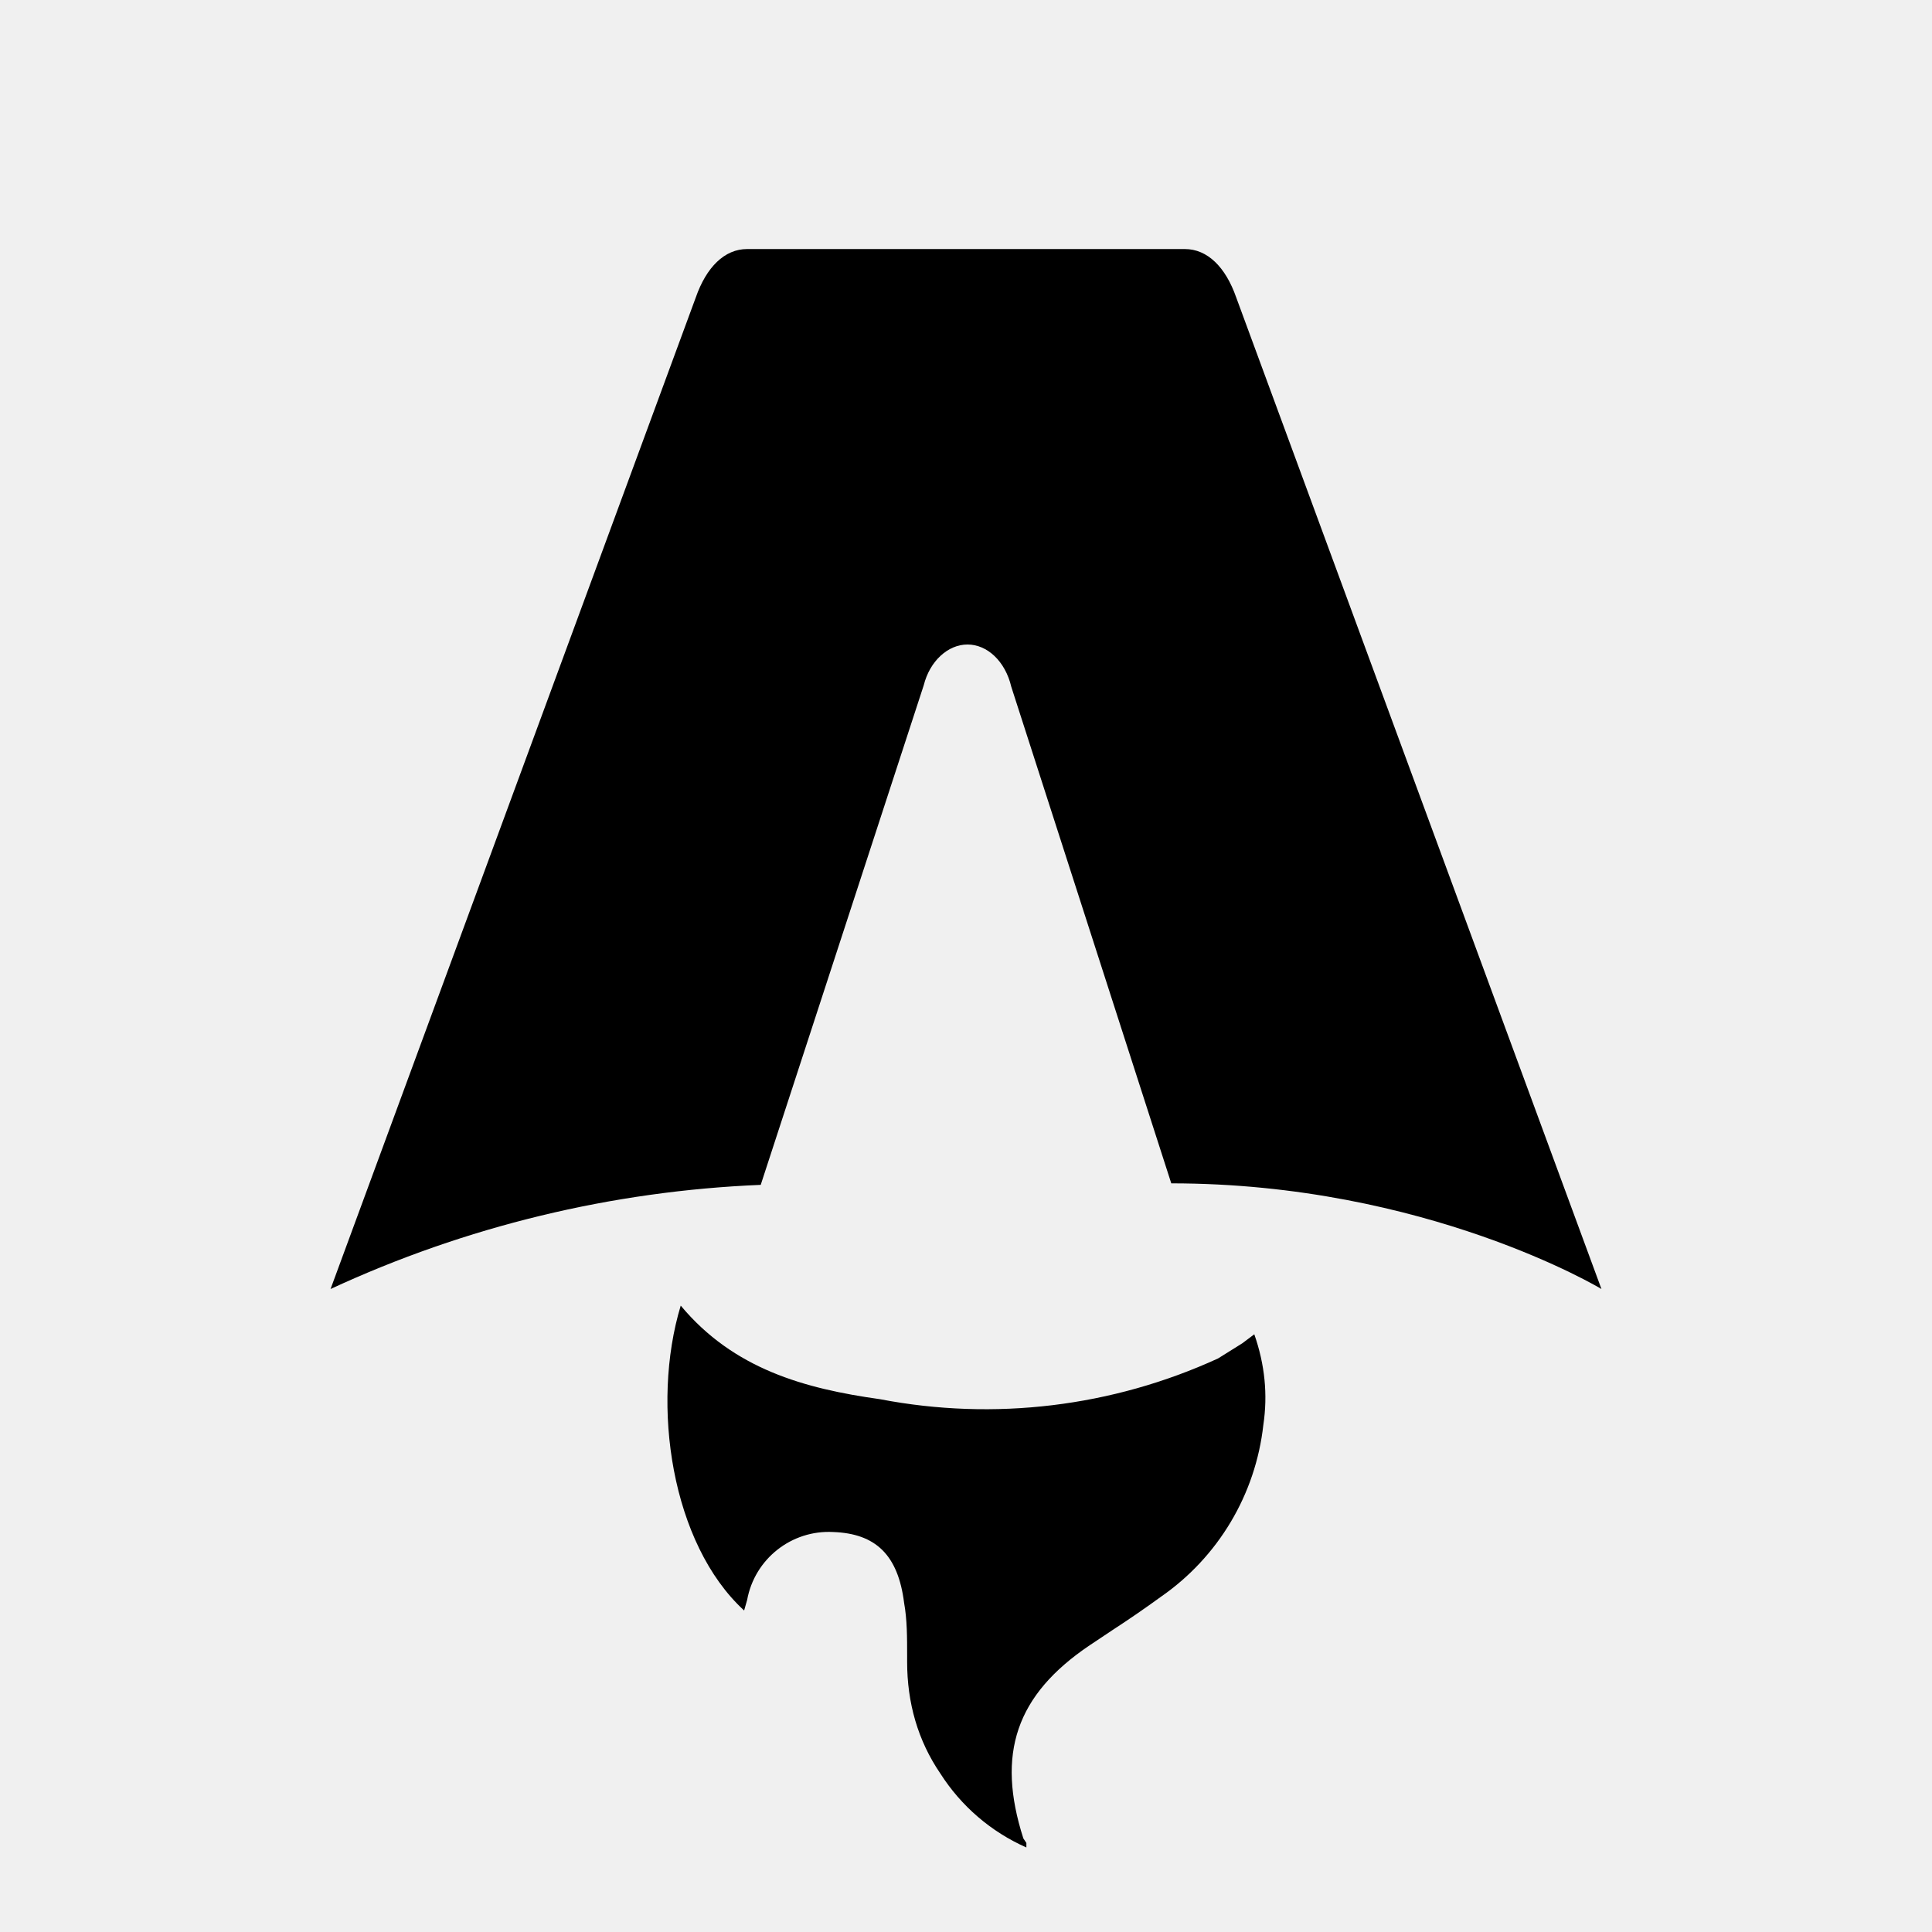
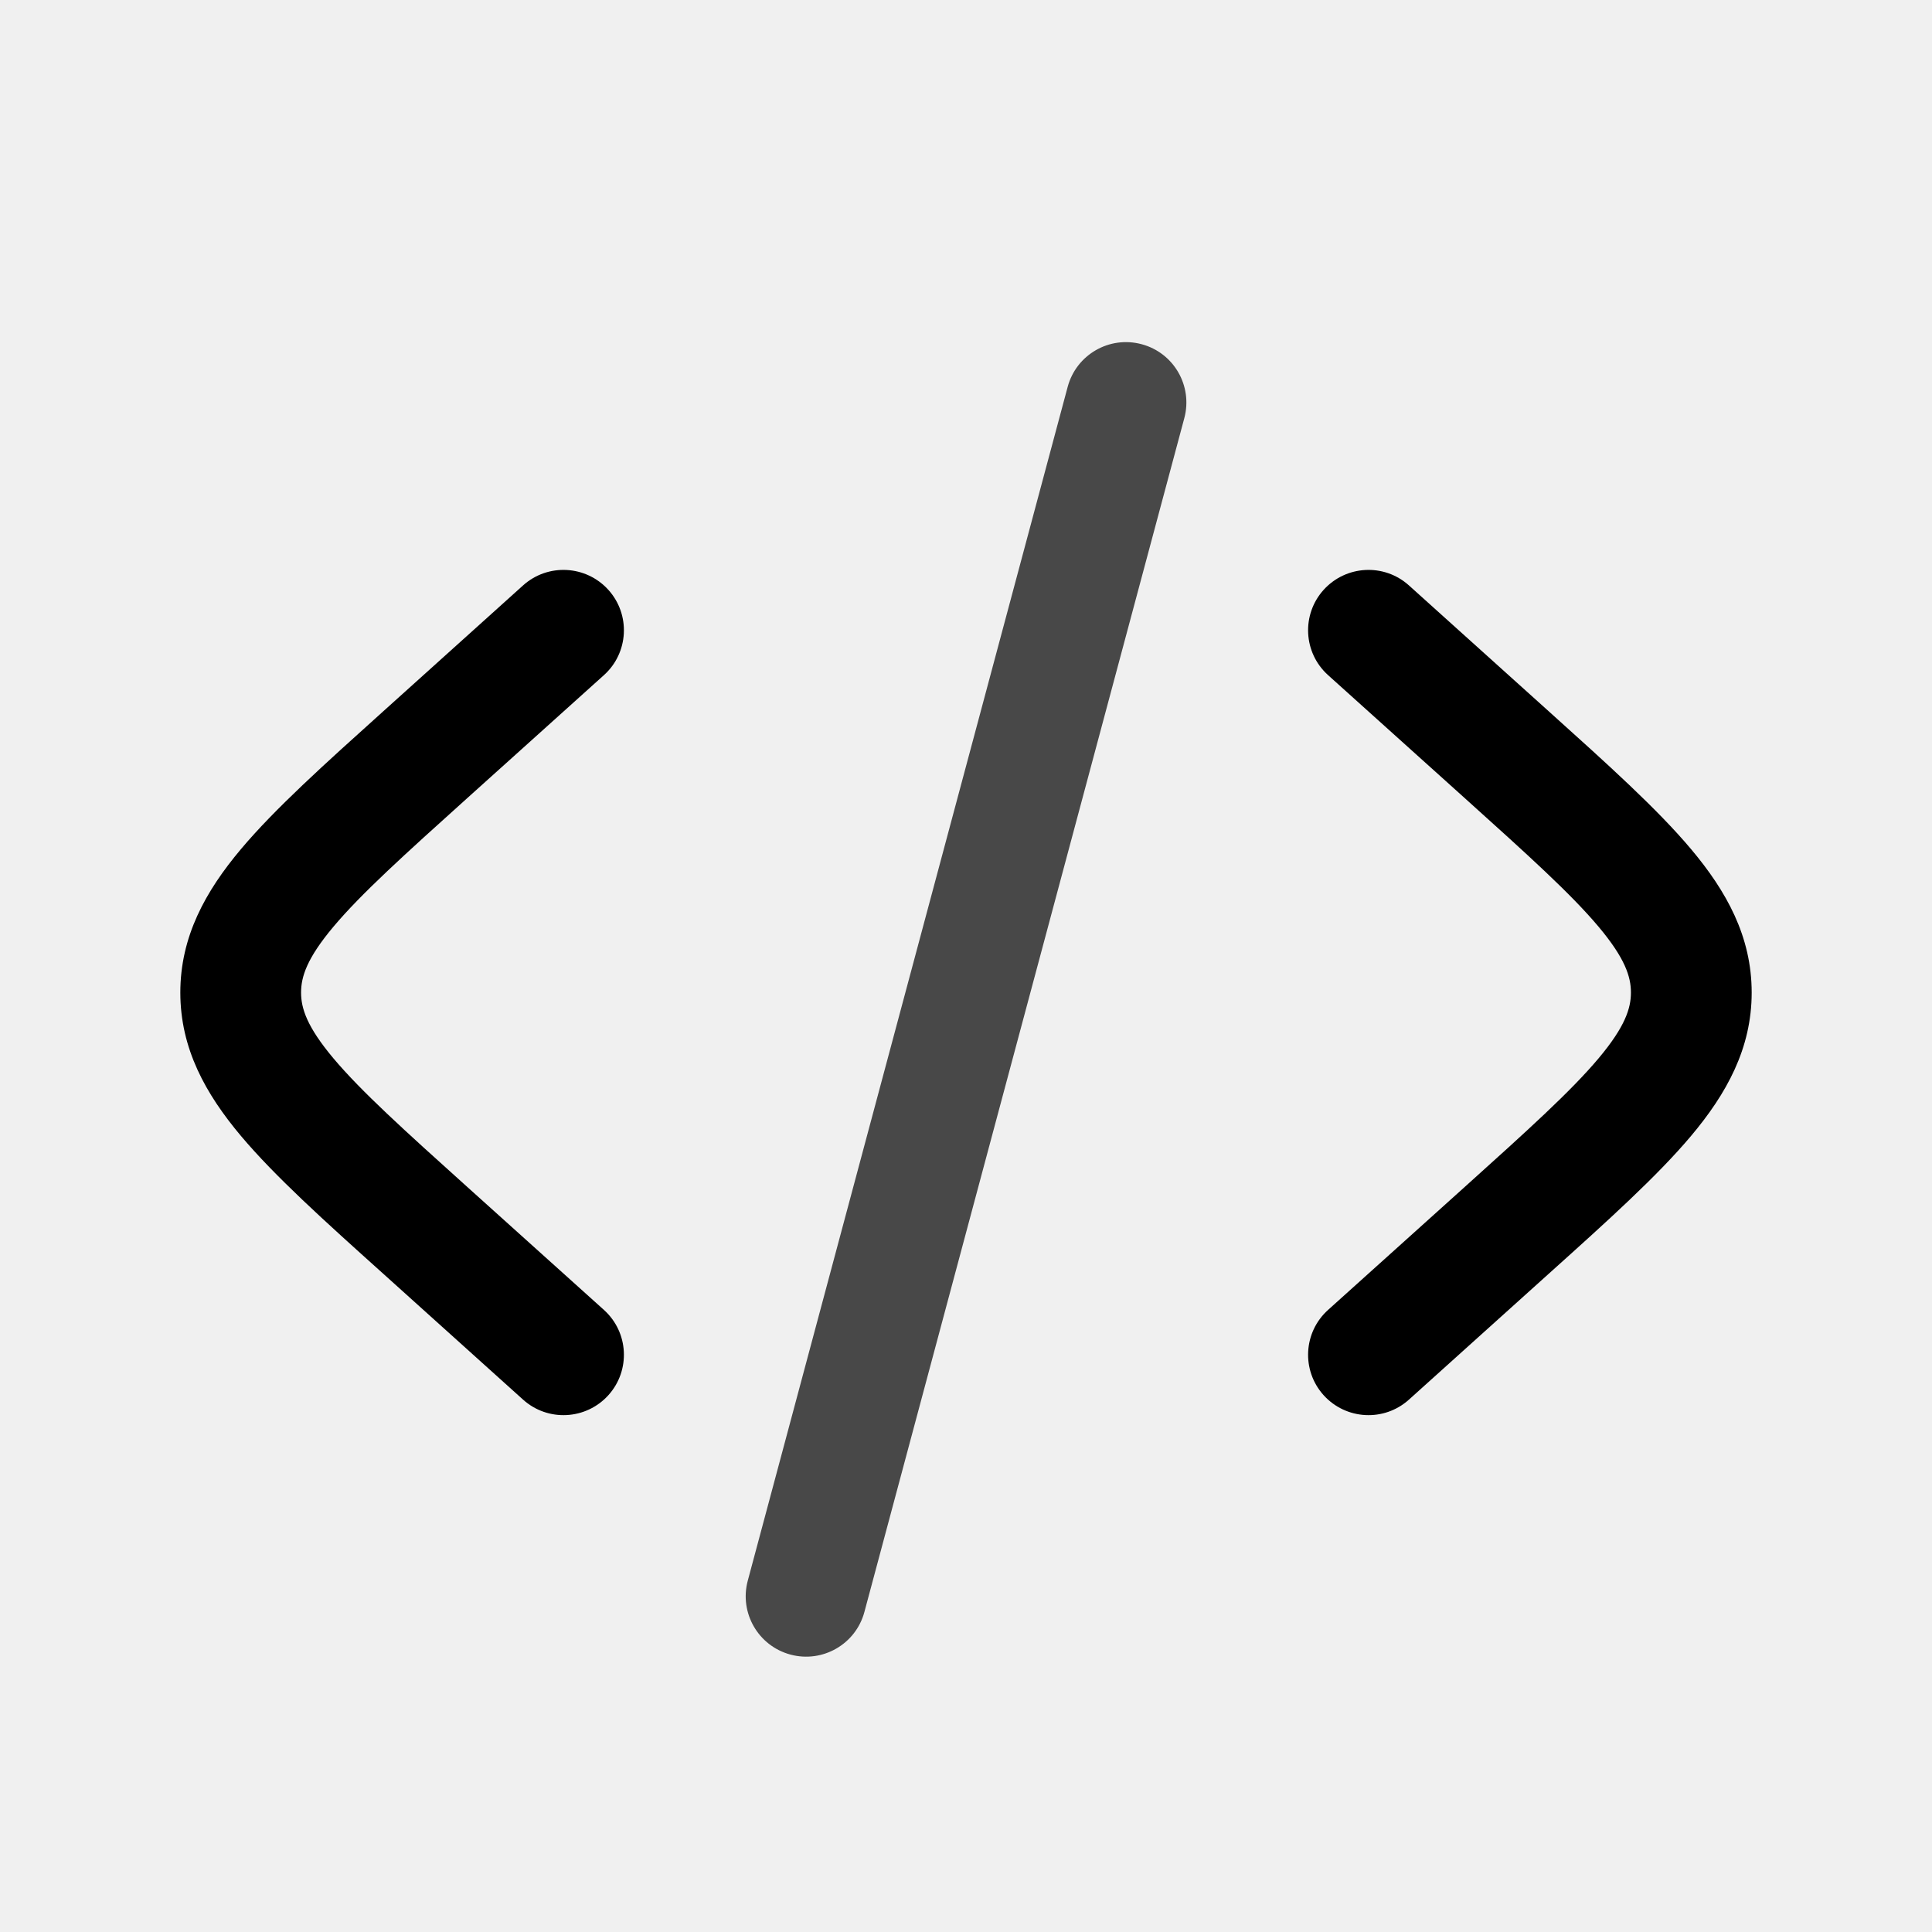
- <svg xmlns="http://www.w3.org/2000/svg" fill="none" viewBox="0 0 128 128">
-   <path d="M50.4 78.5a75.1 75.1 0 0 0-28.5 6.9l24.2-65.7c.7-2 1.9-3.2 3.4-3.2h29c1.5 0 2.7 1.2 3.4 3.2l24.2 65.7s-11.6-7-28.5-7L67 45.5c-.4-1.7-1.6-2.8-2.9-2.8-1.3 0-2.5 1.1-2.9 2.7L50.4 78.5Zm-1.1 28.2Zm-4.2-20.2c-2 6.6-.6 15.8 4.2 20.2a17.5 17.5 0 0 1 .2-.7 5.5 5.5 0 0 1 5.7-4.5c2.8.1 4.3 1.5 4.7 4.7.2 1.1.2 2.3.2 3.5v.4c0 2.7.7 5.2 2.2 7.4a13 13 0 0 0 5.7 4.9v-.3l-.2-.3c-1.8-5.6-.5-9.5 4.4-12.8l1.5-1a73 73 0 0 0 3.2-2.2 16 16 0 0 0 6.8-11.4c.3-2 .1-4-.6-6l-.8.6-1.6 1a37 37 0 0 1-22.4 2.7c-5-.7-9.7-2-13.2-6.2Z" />
-   <style>
-         path { fill: #000; }
-         @media (prefers-color-scheme: dark) {
-             path { fill: #FFF; }
-         }
-     </style>
+ <svg xmlns="http://www.w3.org/2000/svg" viewBox="0 0 24 24" class="w-5 h-5 text-black dark:text-white" fill="none">
+   <g id="SVGRepo_bgCarrier" stroke-width="0" />
+   <g id="SVGRepo_tracerCarrier" stroke-linecap="round" stroke-linejoin="round" />
+   <g id="SVGRepo_iconCarrier">
+     <path d="M16.442 7.328C16.72 7.02 17.194 6.995 17.502 7.272L19.239 8.836C19.976 9.499 20.586 10.048 21.006 10.547C21.447 11.071 21.76 11.634 21.76 12.33C21.76 13.025 21.447 13.588 21.006 14.112C20.586 14.611 19.976 15.161 19.239 15.823L17.502 17.387C17.194 17.664 16.72 17.639 16.442 17.331C16.165 17.023 16.19 16.549 16.498 16.272L18.195 14.745C18.983 14.036 19.514 13.556 19.858 13.147C20.188 12.754 20.26 12.525 20.26 12.33C20.26 12.134 20.188 11.905 19.858 11.512C19.514 11.103 18.983 10.623 18.195 9.914L16.498 8.387C16.19 8.11 16.165 7.636 16.442 7.328Z" fill="currentColor" />
+     <path d="M7.502 8.387C7.81 8.11 7.835 7.636 7.558 7.328C7.28 7.02 6.806 6.995 6.498 7.272L4.761 8.836C4.024 9.499 3.414 10.048 2.994 10.547C2.553 11.071 2.24 11.634 2.24 12.33C2.24 13.025 2.553 13.588 2.994 14.112C3.414 14.611 4.024 15.161 4.761 15.823L6.498 17.387C6.806 17.664 7.28 17.639 7.558 17.331C7.835 17.023 7.81 16.549 7.502 16.272L5.805 14.745C5.017 14.036 4.486 13.556 4.142 13.147C3.812 12.754 3.74 12.525 3.74 12.33C3.74 12.134 3.812 11.905 4.142 11.512C4.486 11.103 5.017 10.623 5.805 9.914L7.502 8.387Z" fill="currentColor" />
+     <path opacity="0.7" d="M14.182 4.276C14.582 4.383 14.819 4.794 14.712 5.194L10.738 20.024C10.631 20.424 10.22 20.661 9.82 20.554C9.42 20.447 9.182 20.036 9.289 19.636L13.263 4.806C13.37 4.406 13.781 4.168 14.182 4.276Z" fill="currentColor" />
+   </g>
</svg>
